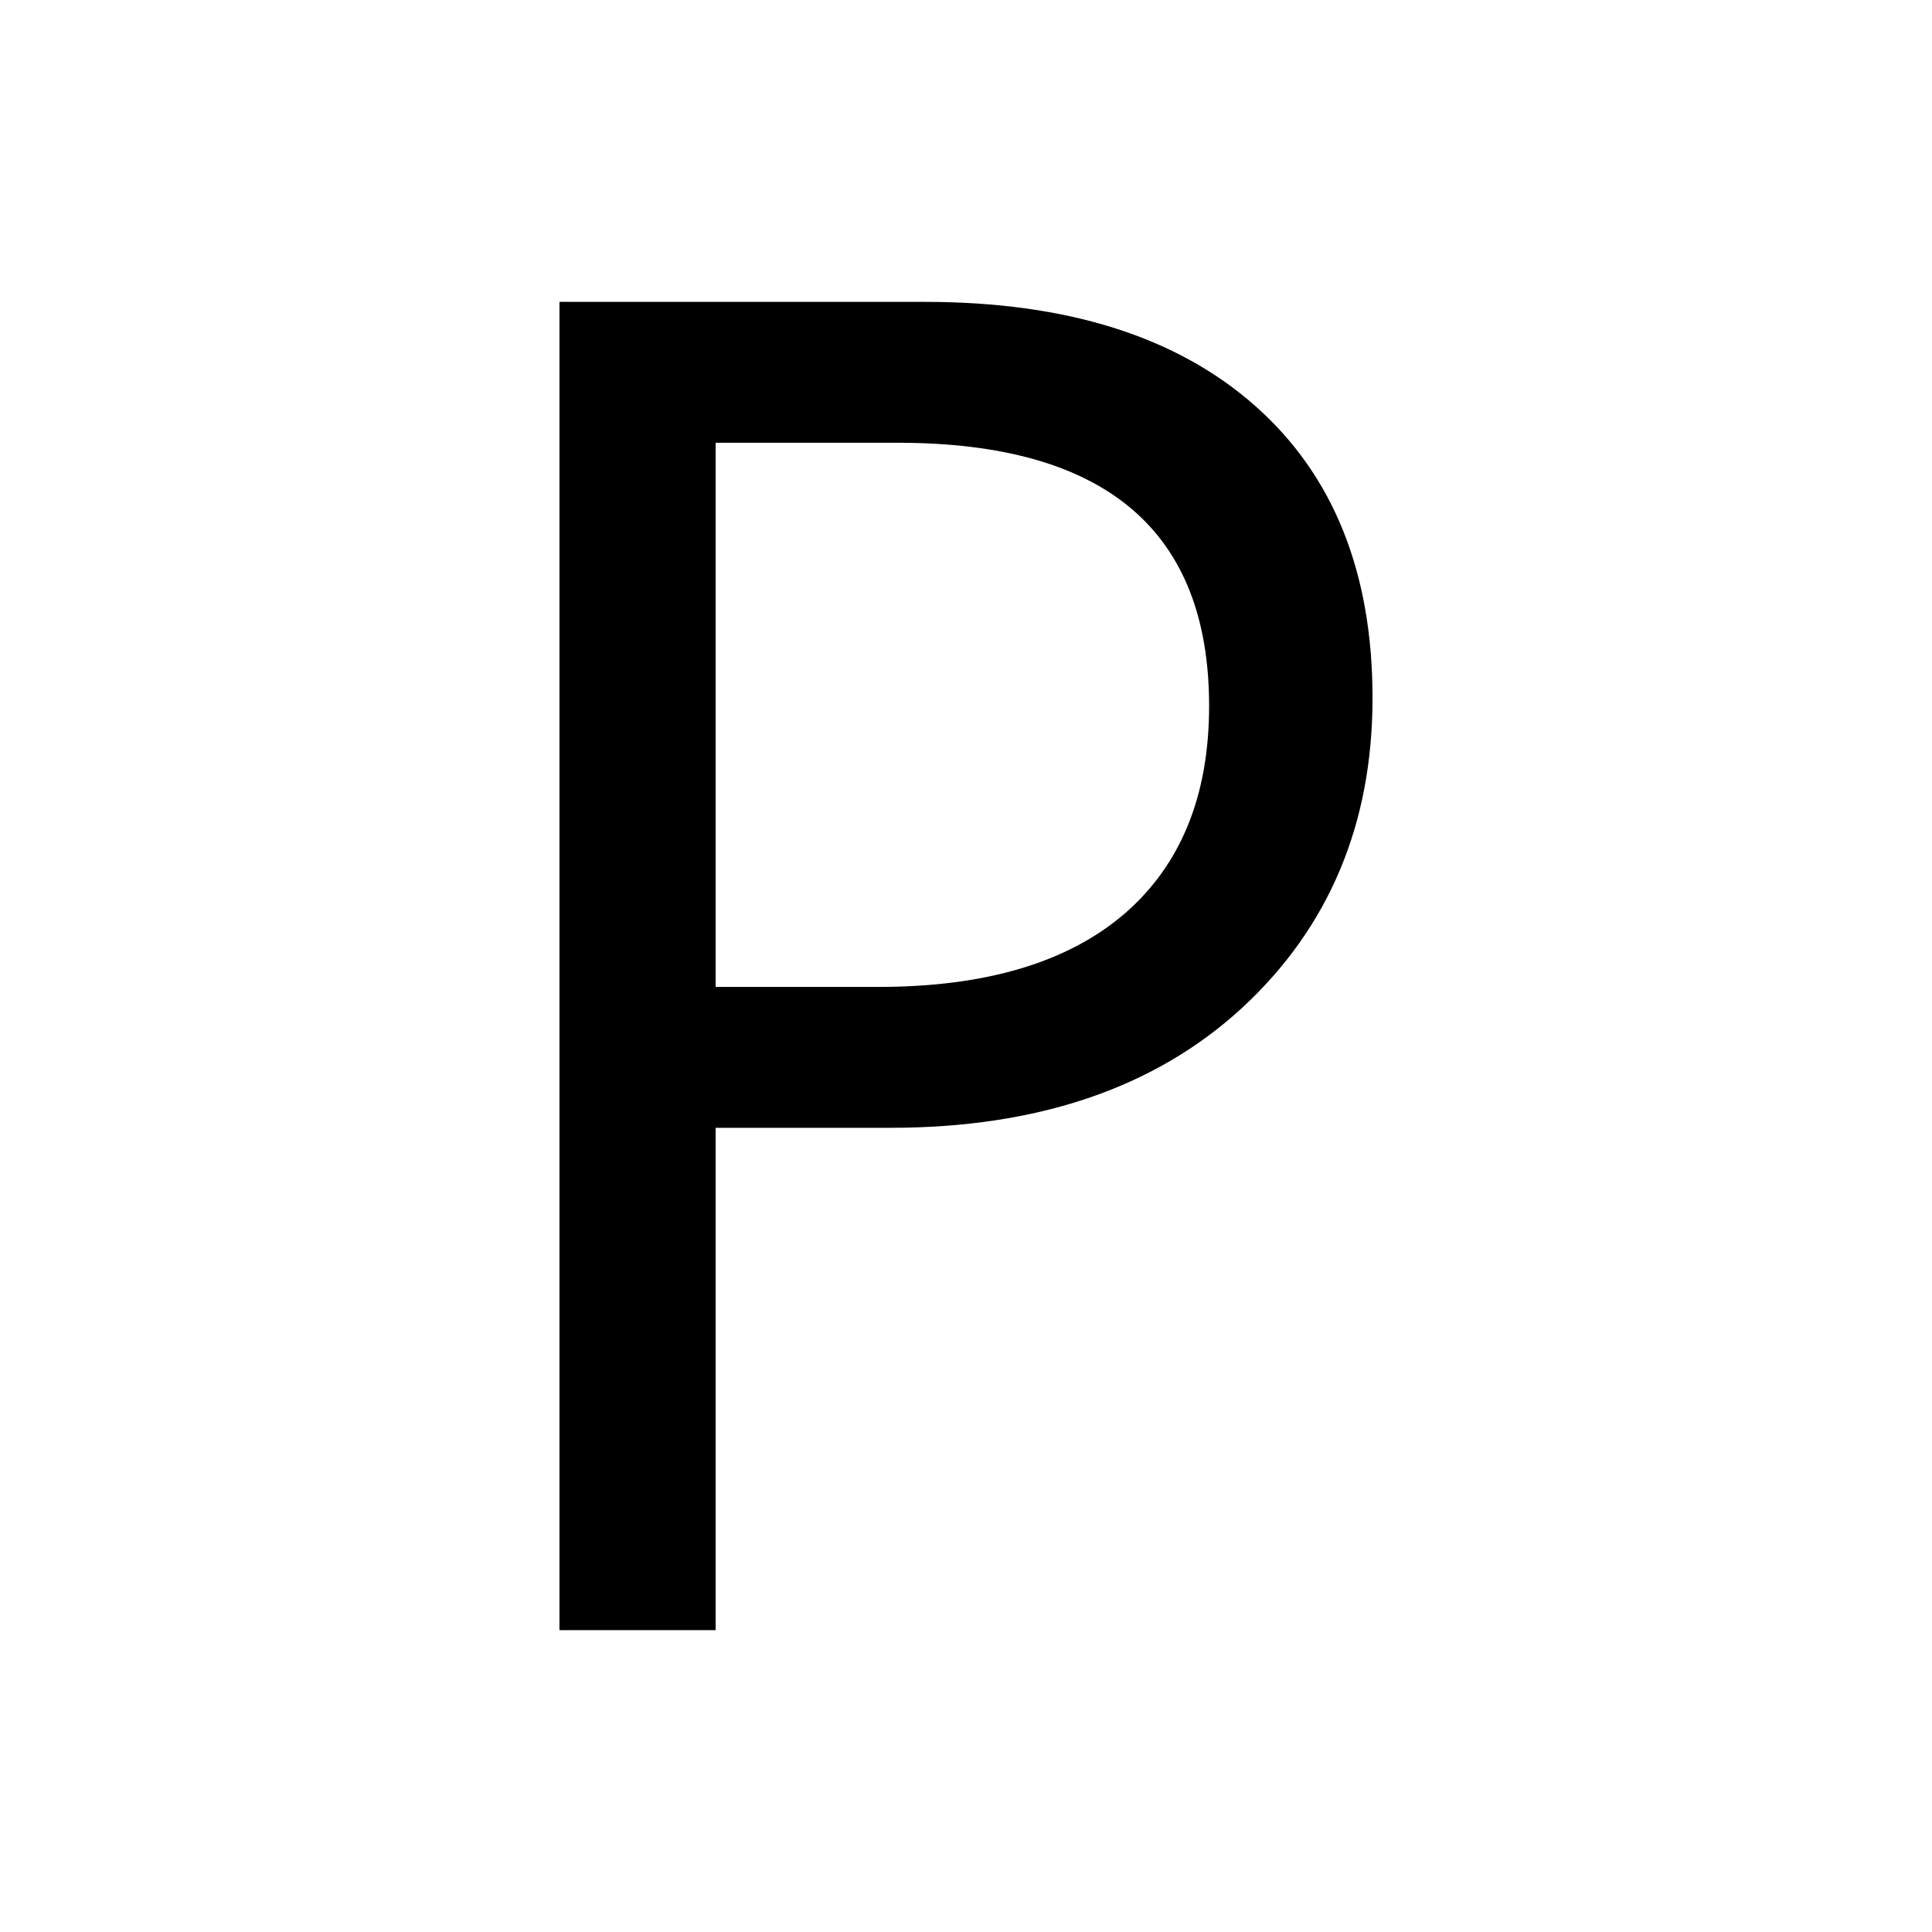
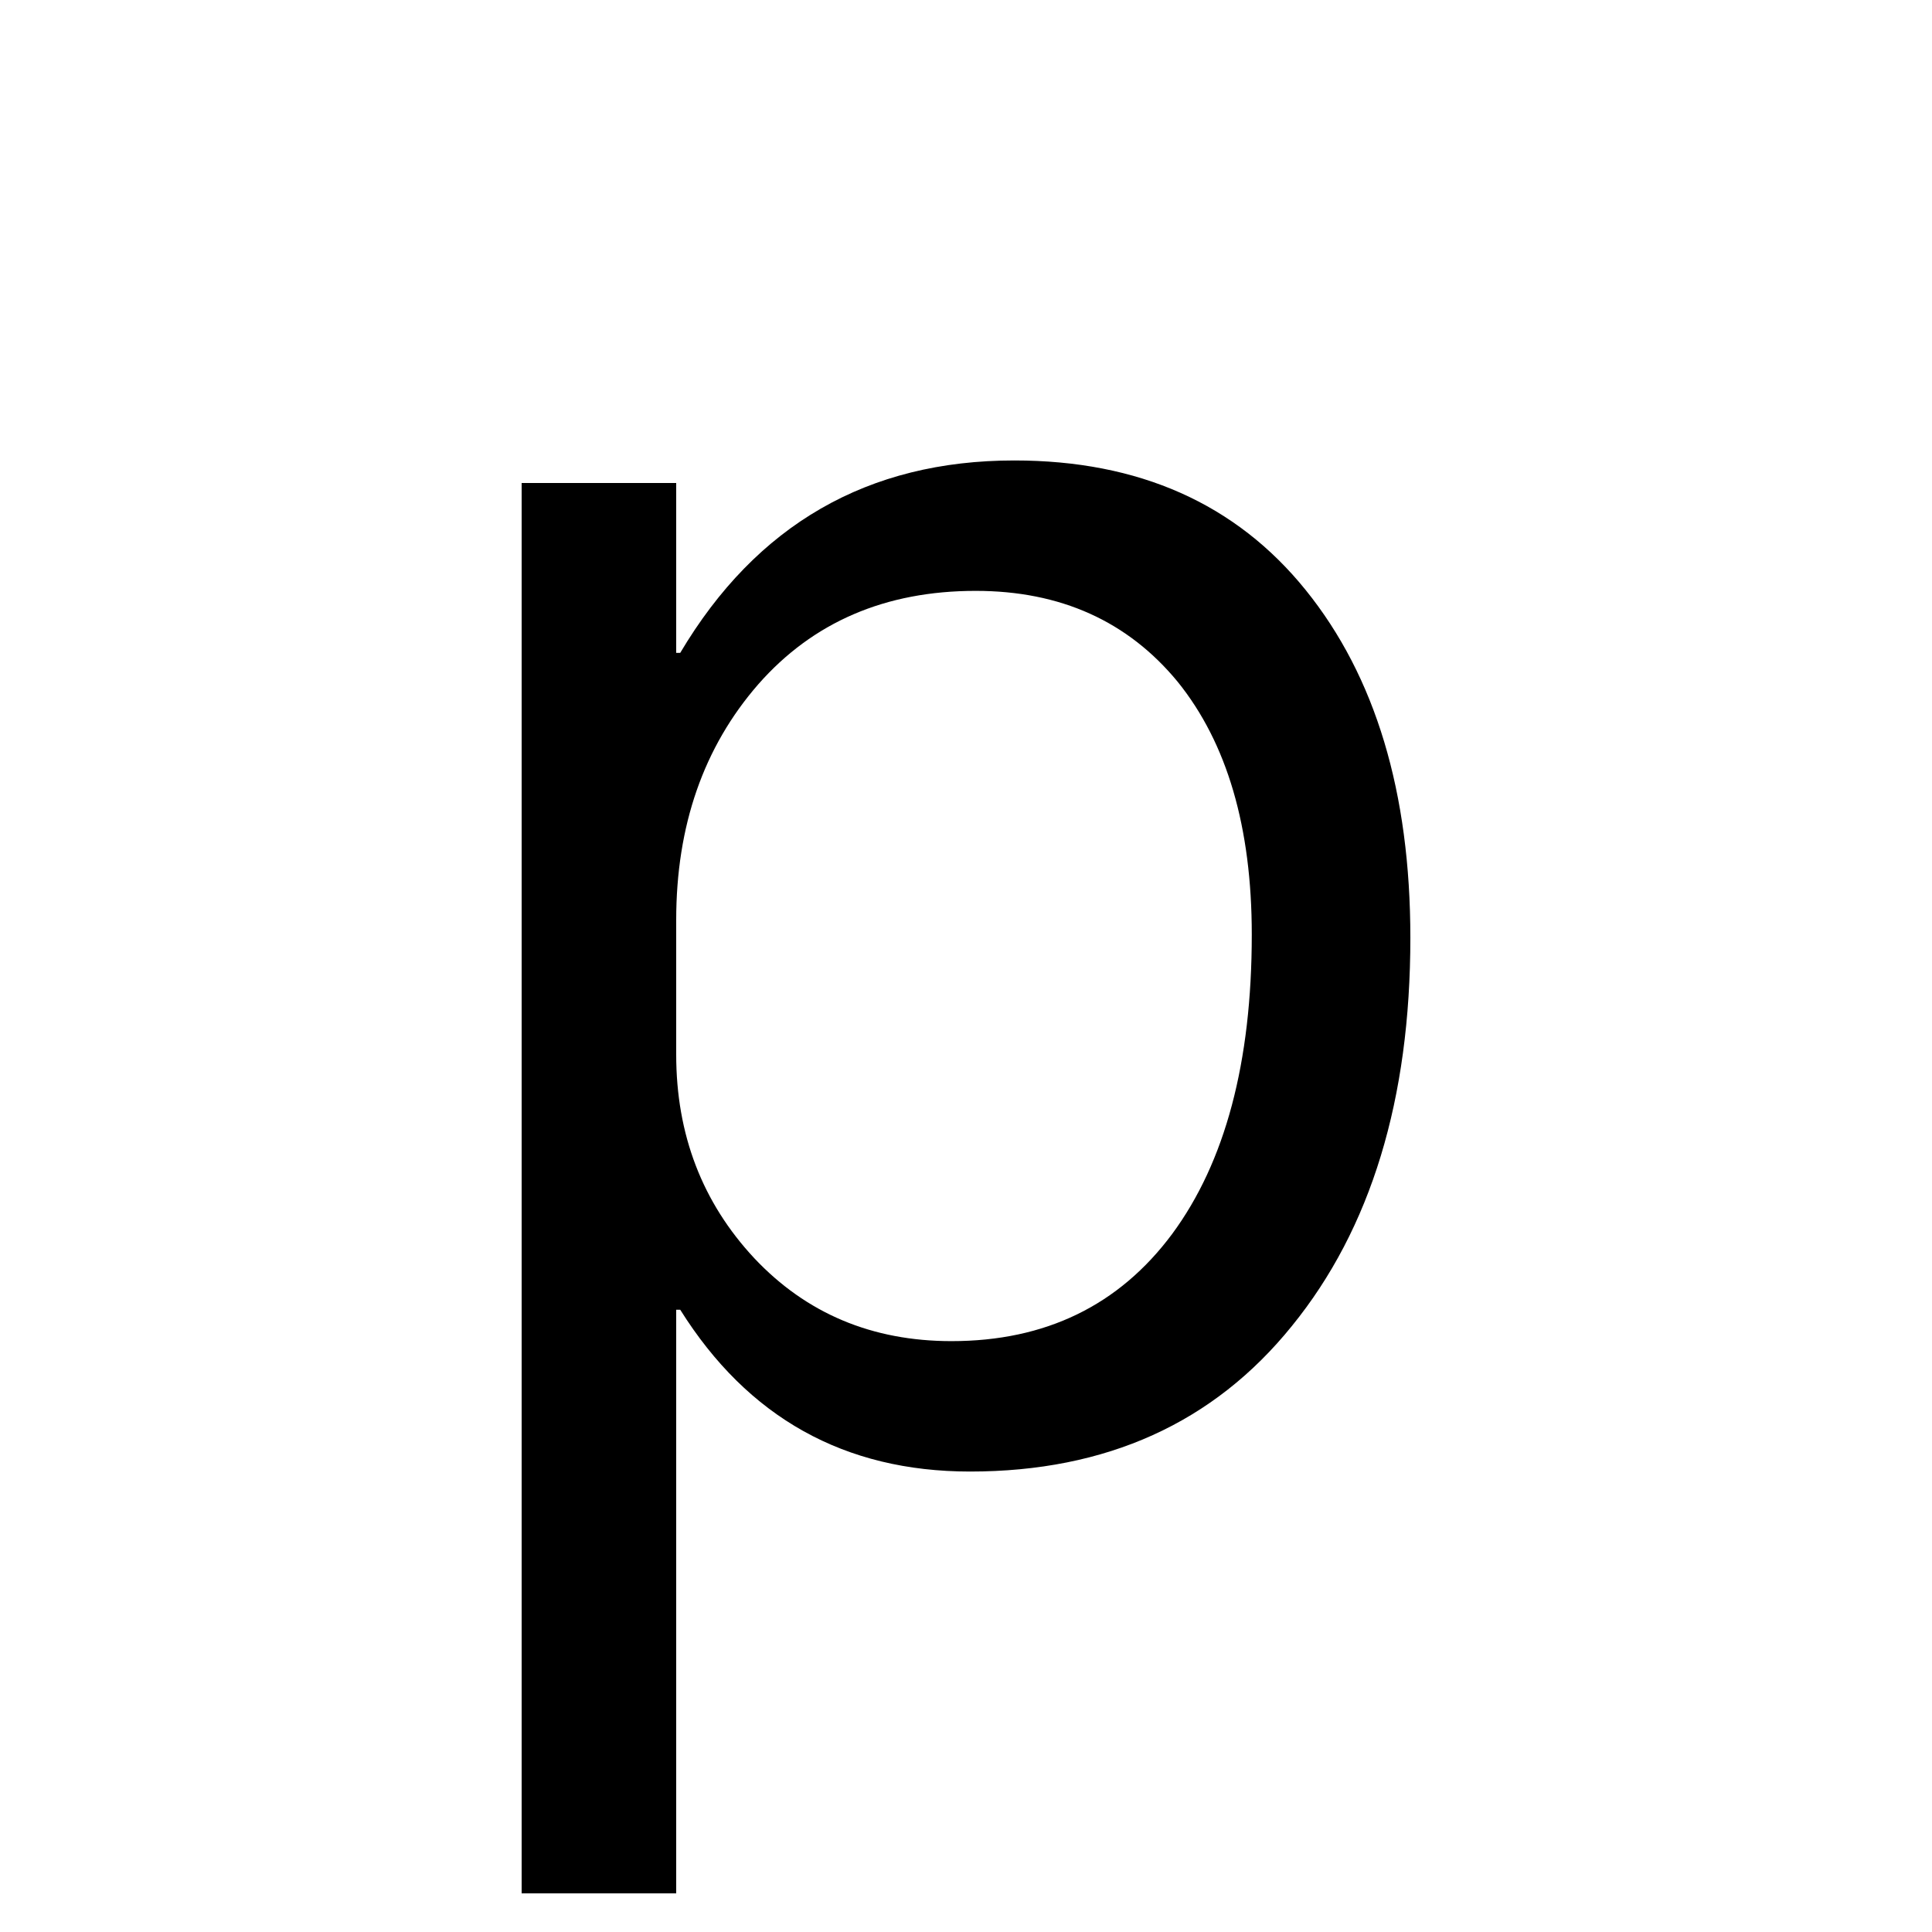
<svg xmlns="http://www.w3.org/2000/svg" viewBox="0 0 24 24" fill="#000000">
-   <path d="M11.06,14.01L8.89,14.01L8.89,20.25L6.95,20.25L6.95,3.75L11.49,3.75Q14.13,3.75 15.59,5.04Q17.05,6.33 17.05,8.67L17.05,8.67Q17.05,11.02 15.43,12.52Q13.81,14.01 11.06,14.01L11.06,14.01M11.15,5.5L8.89,5.5L8.89,12.26L10.91,12.26Q12.91,12.26 13.97,11.35Q15.02,10.44 15.02,8.77L15.02,8.77Q15.02,5.5 11.15,5.5L11.15,5.5" />
+   <path d="M8.45,16.27L8.45,16.27L8.4,16.27L8.4,23.52L6.48,23.52L6.48,6L8.4,6L8.4,8.11L8.45,8.11Q9.87,5.72 12.6,5.72L12.6,5.72Q14.92,5.72 16.22,7.33Q17.52,8.94 17.52,11.65L17.52,11.65Q17.52,14.66 16.05,16.47Q14.59,18.28 12.05,18.28L12.05,18.28Q9.71,18.28 8.45,16.27M8.4,11.43L8.4,11.43L8.4,13.1Q8.4,14.59 9.37,15.63Q10.34,16.66 11.82,16.66L11.82,16.66Q13.57,16.66 14.56,15.33Q15.55,13.99 15.55,11.61L15.55,11.61Q15.55,9.61 14.63,8.47Q13.7,7.34 12.12,7.34L12.12,7.34Q10.44,7.34 9.42,8.5Q8.4,9.67 8.4,11.43" />
</svg>
